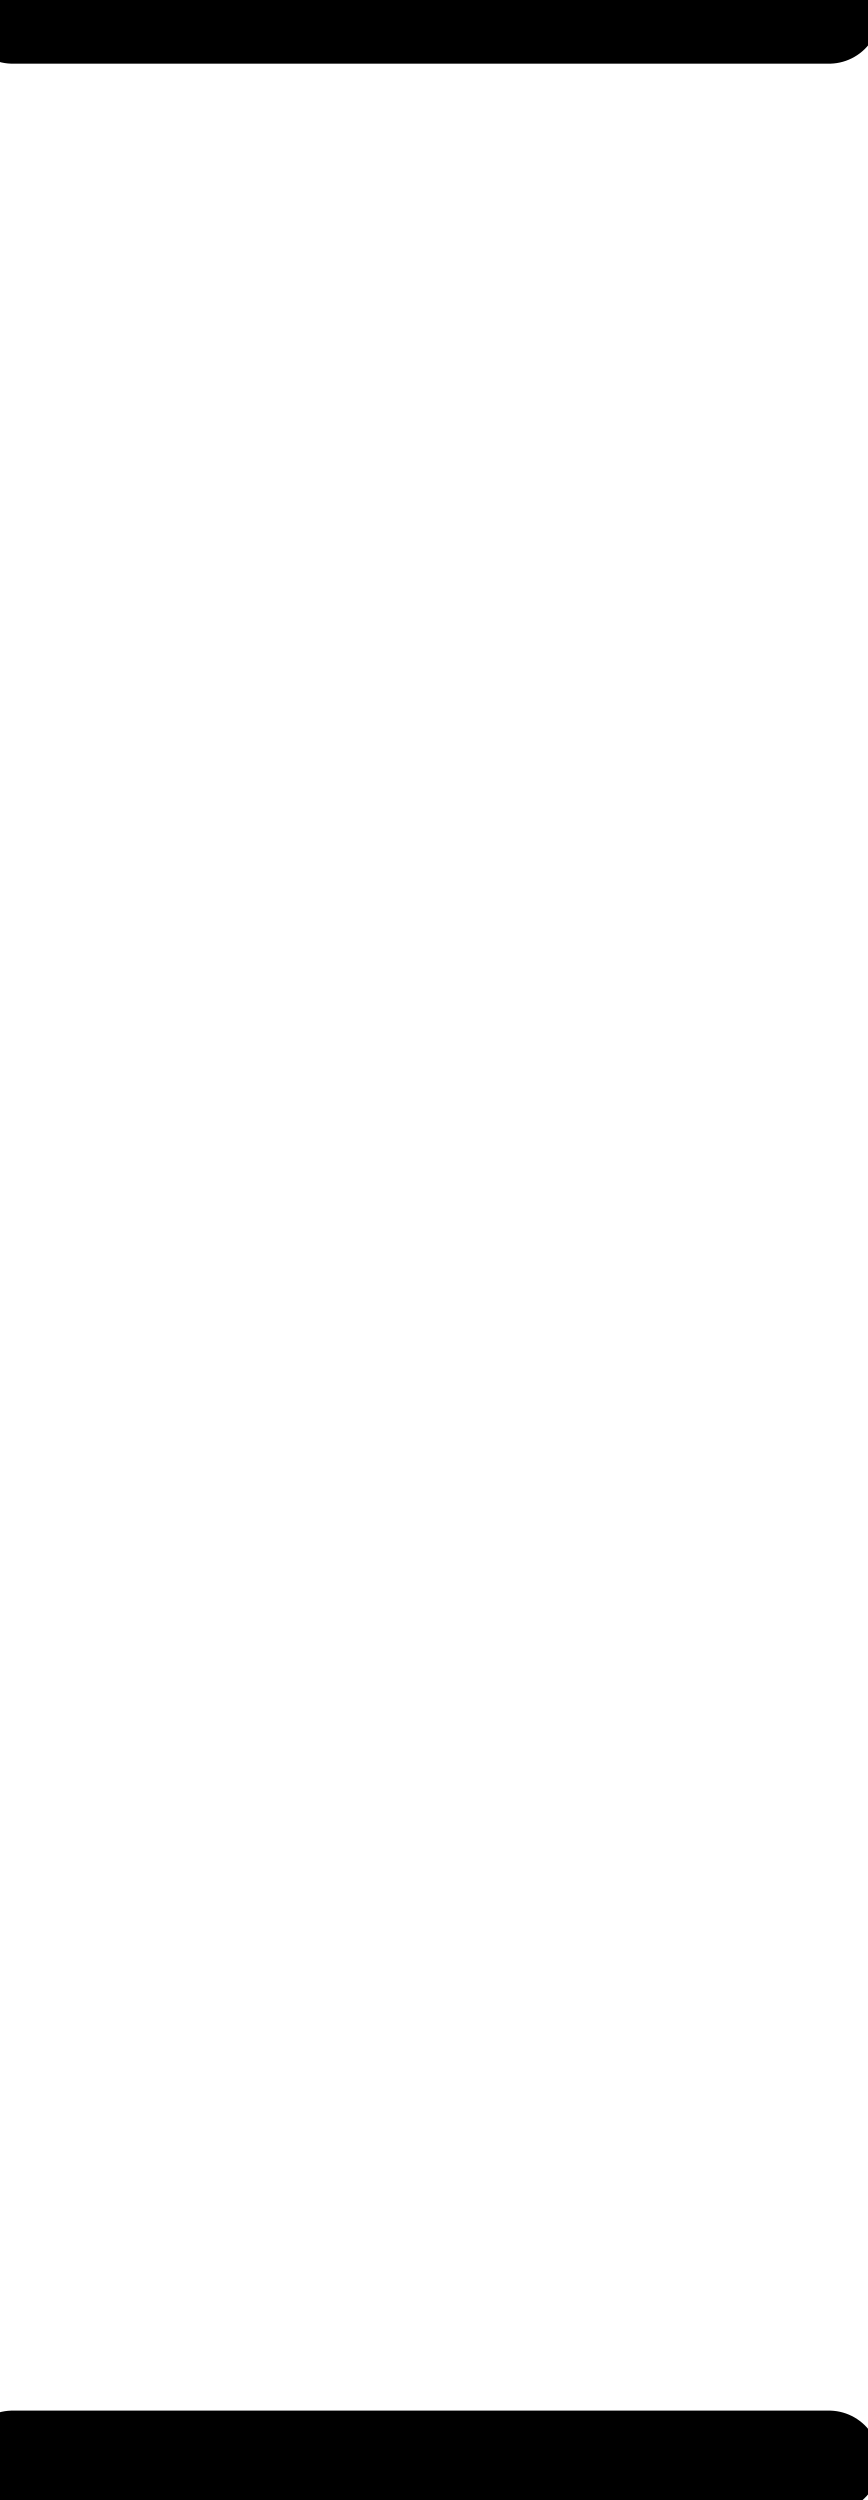
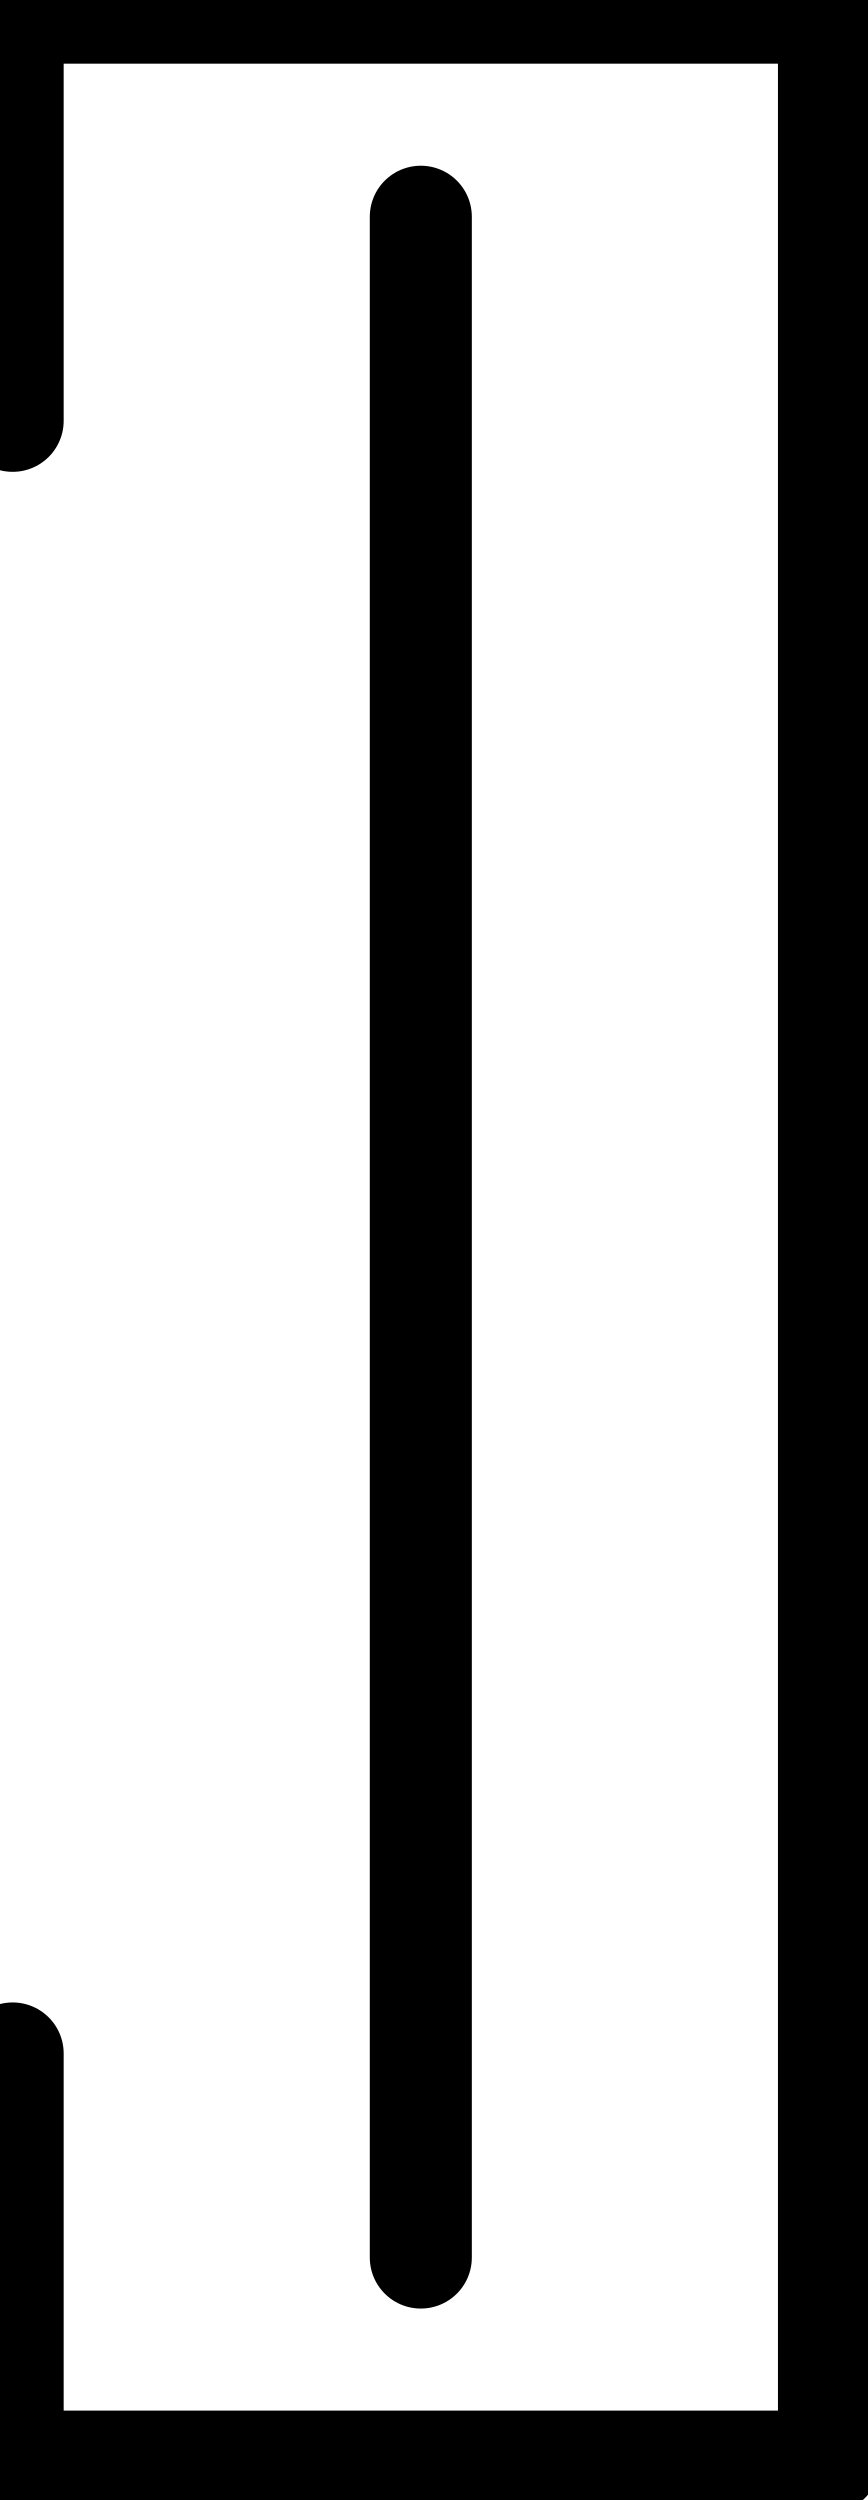
<svg xmlns="http://www.w3.org/2000/svg" version="1.1" width="8.995mm" height="25.927mm" viewBox="-0.031 -0.031 2.125 6.125">
  <defs vector-effect="non-scaling-stroke" />
  <g>
+     <g id="cell-_3LdHLmgZQGlUl5BnTcf-1" layer="Symbol">
+       <path d="M2 6L2 0" fill="none" stroke="rgb(0, 0, 0)" stroke-miterlimit="10" pointer-events="stroke" stroke-width="0.25" stroke-linecap="round" stroke-linejoin="round" />
+     </g>
+     <g id="cell-_3LdHLmgZQGlUl5BnTcf-4" layer="Symbol">
+       <path d="M1 0.5L1 5.5" fill="none" stroke="rgb(0, 0, 0)" stroke-miterlimit="10" pointer-events="stroke" stroke-width="0.25" stroke-linecap="round" stroke-linejoin="round" />
+     </g>
+     <g id="cell-_3LdHLmgZQGlUl5BnTcf-2" layer="Symbol">
+       <path d="M0 6L0 5" fill="none" stroke="rgb(0, 0, 0)" stroke-miterlimit="10" pointer-events="stroke" stroke-width="0.25" stroke-linecap="round" stroke-linejoin="round" />
+     </g>
+     <g id="cell-_3LdHLmgZQGlUl5BnTcf-0" layer="Symbol">
+       <path d="M0 1L0 0" fill="none" stroke="rgb(0, 0, 0)" stroke-miterlimit="10" pointer-events="stroke" stroke-width="0.25" stroke-linecap="round" stroke-linejoin="round" />
+     </g>
    <g id="cell-3oRzupiXpNhKOV-lYcFH-4" layer="Symbol">
      <path d="M2 6L0 6" fill="none" stroke="rgb(0, 0, 0)" stroke-miterlimit="10" pointer-events="stroke" stroke-width="0.25" stroke-linecap="round" stroke-linejoin="round" />
    </g>
    <g id="cell-3oRzupiXpNhKOV-lYcFH-3" layer="Symbol">
      <path d="M2 0L0 0" fill="none" stroke="rgb(0, 0, 0)" stroke-miterlimit="10" pointer-events="stroke" stroke-width="0.25" stroke-linecap="round" stroke-linejoin="round" />
    </g>
  </g>
</svg>
